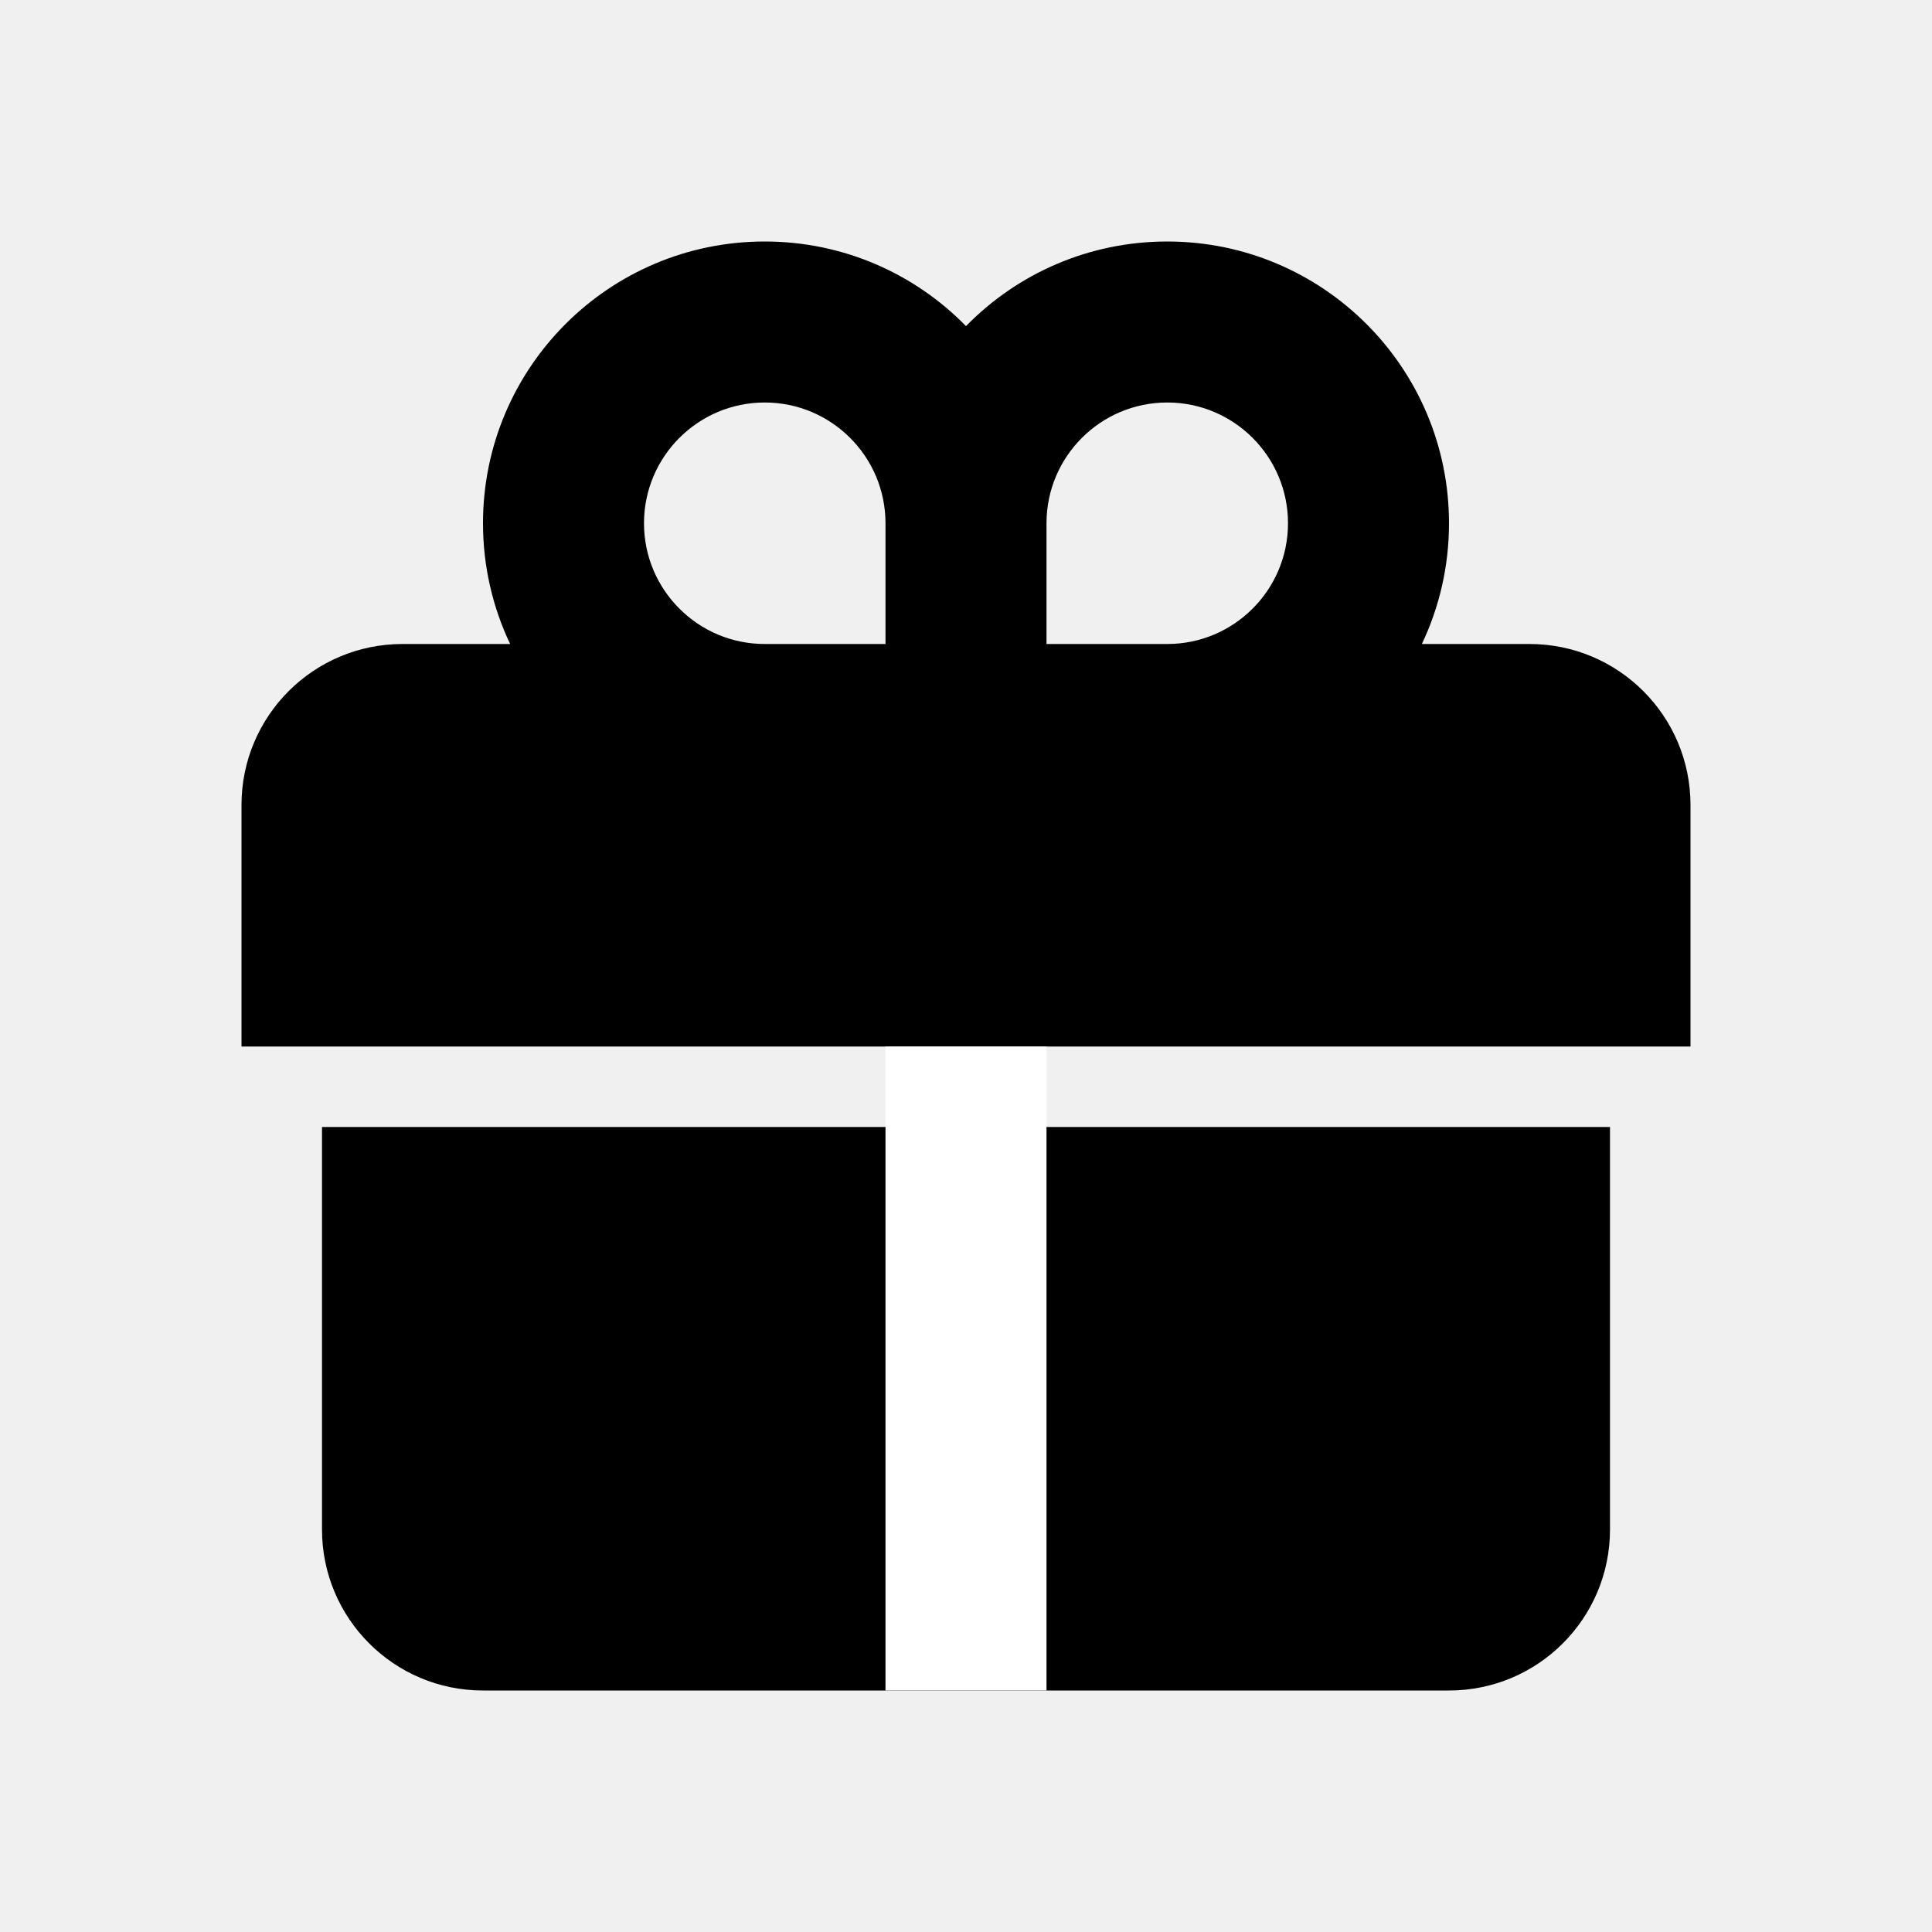
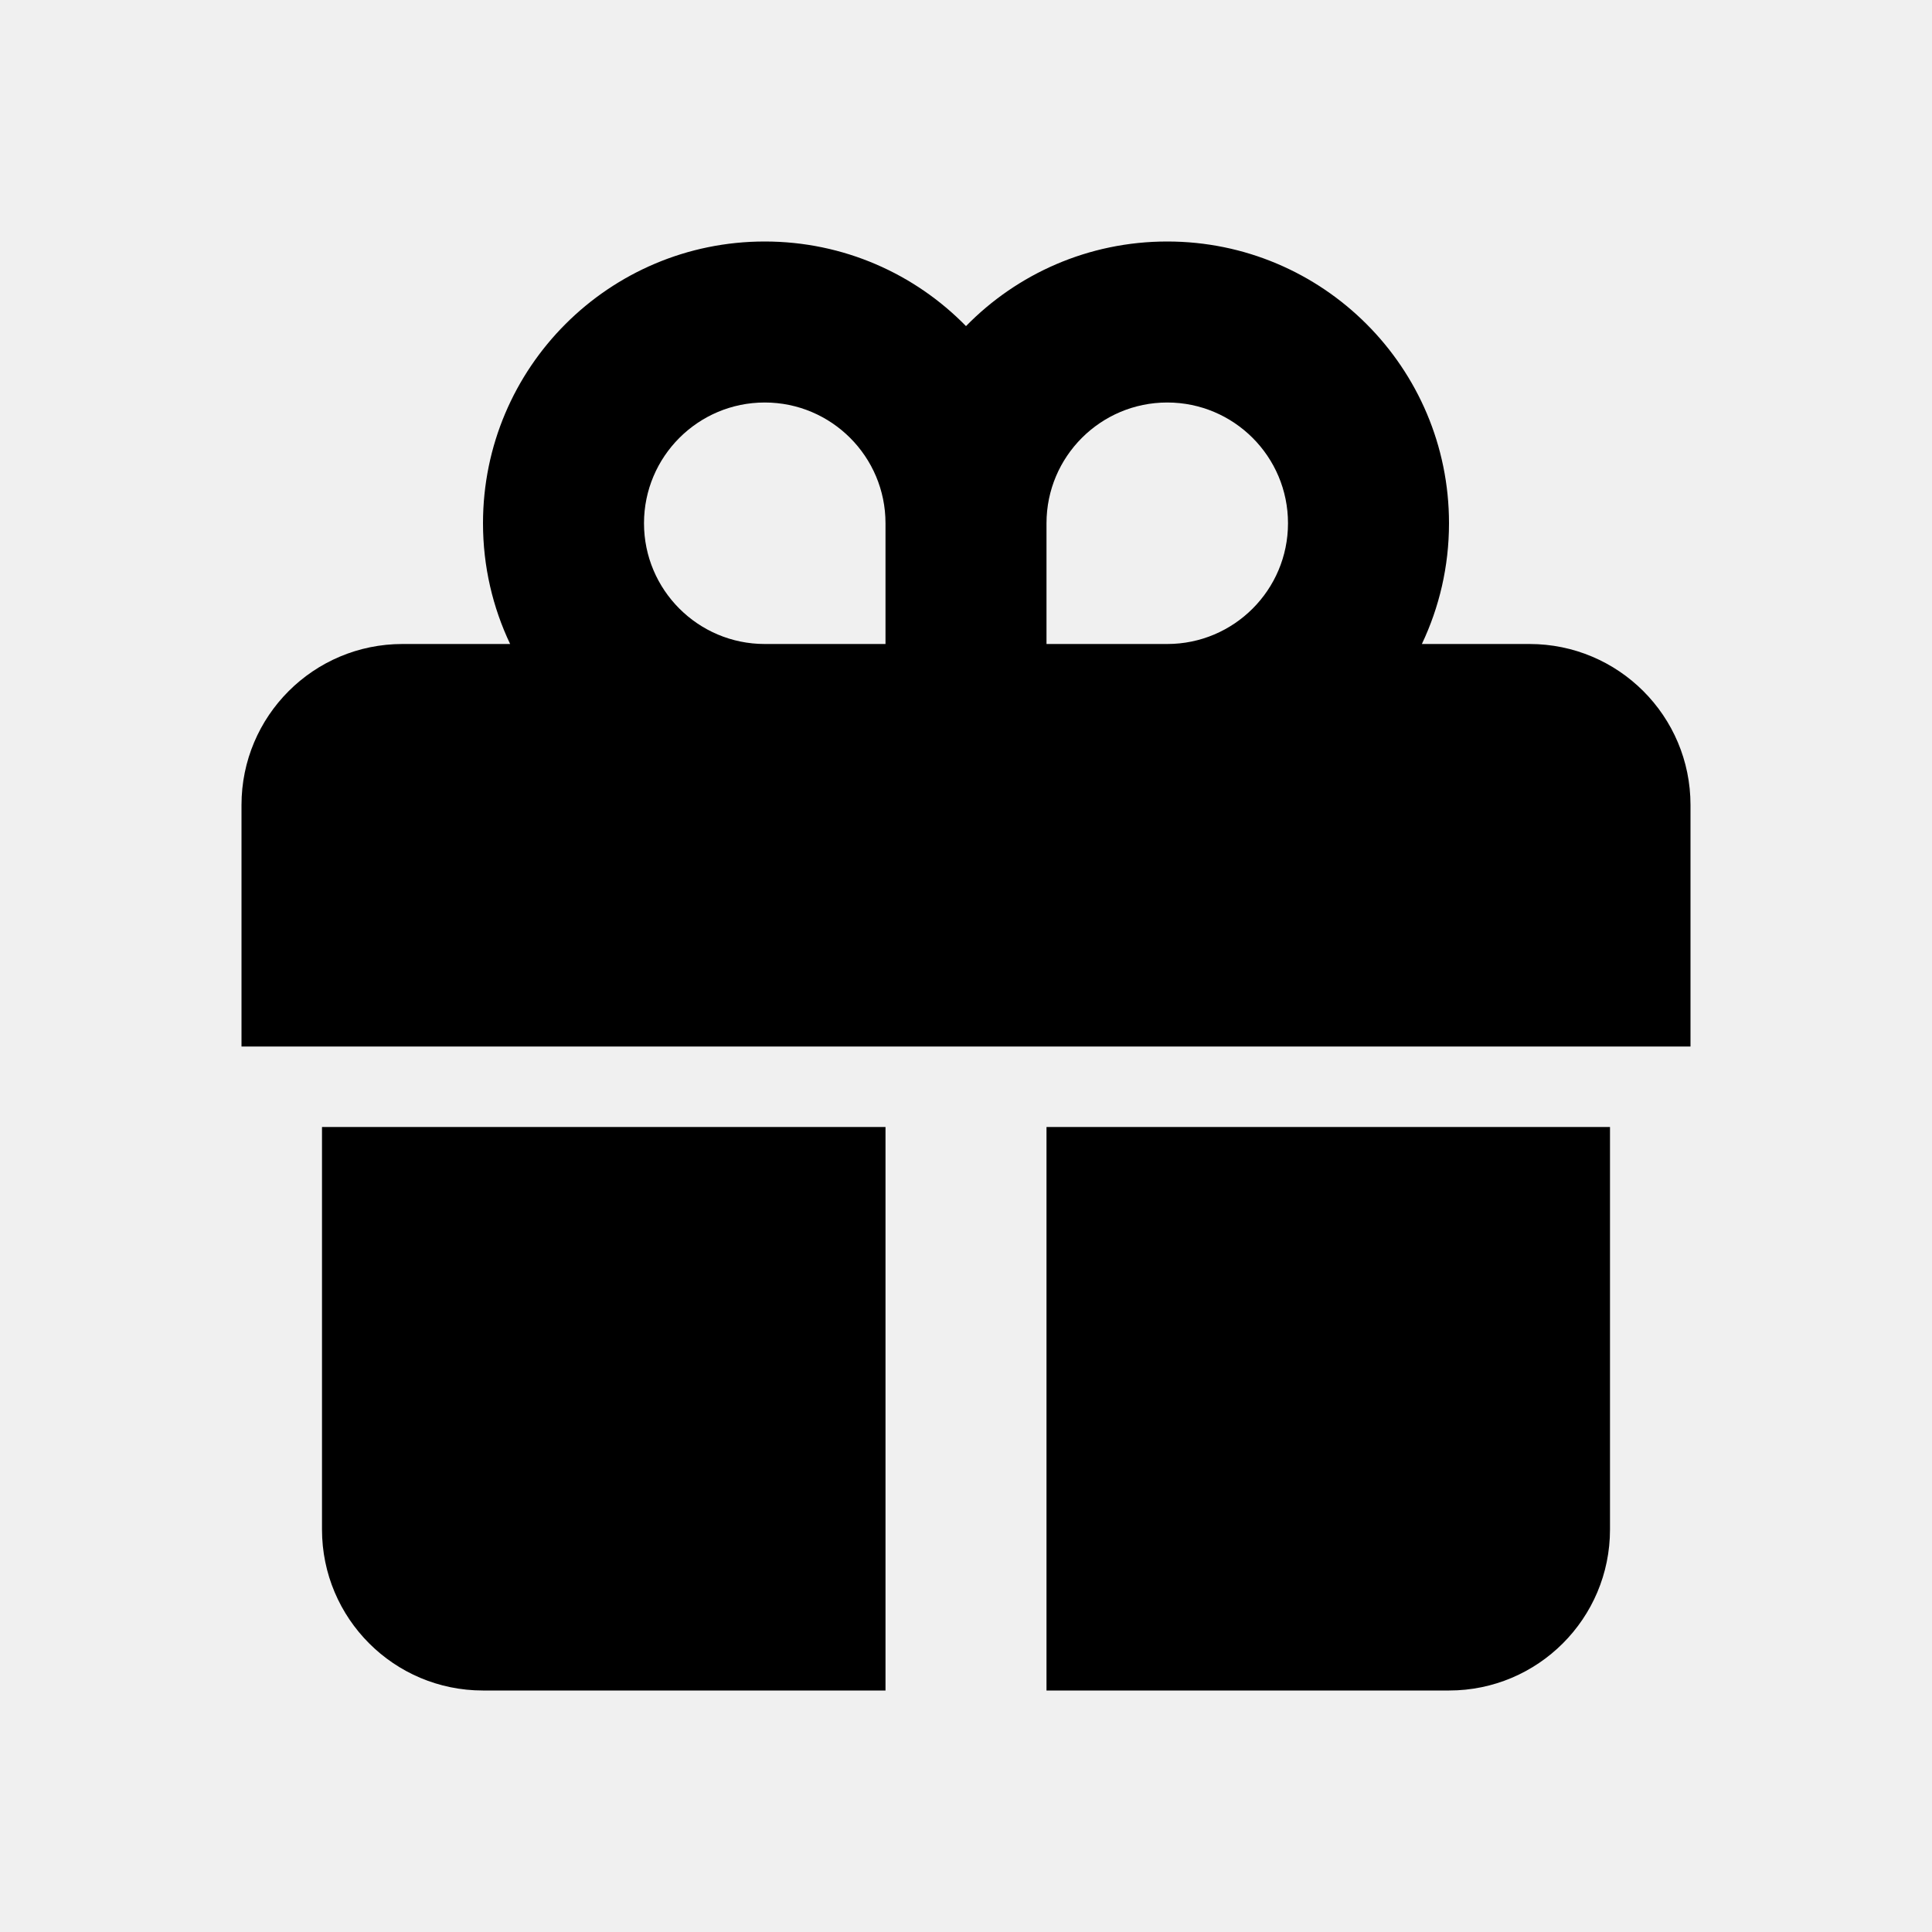
<svg xmlns="http://www.w3.org/2000/svg" width="24" height="24" viewBox="0 0 24 24">
-   <g fill="none" fill-rule="evenodd">
-     <path fill="#000" fill-rule="nonzero" d="M17.663,8 L19,8 C20.105,8 21,8.895 21,10 L21,13 L3,13 L3,10 C3,8.895 3.895,8 5,8 L6.337,8 C6.121,7.545 6,7.037 6,6.5 C6,4.567 7.567,3 9.5,3 C10.479,3 11.365,3.402 12,4.051 C12.635,3.402 13.521,3 14.5,3 C16.433,3 18,4.567 18,6.5 C18,7.037 17.879,7.545 17.663,8 Z M4,14 L20,14 L20,19 C20,20.105 19.105,21 18,21 L6,21 C4.895,21 4,20.105 4,19 L4,14 Z M14.5,8 C15.328,8 16,7.328 16,6.5 C16,5.672 15.328,5 14.5,5 C13.672,5 13,5.672 13,6.5 L13,8 L14.5,8 Z M9.5,8 L11,8 L11,6.5 C11,5.672 10.328,5 9.5,5 C8.672,5 8,5.672 8,6.5 C8,7.328 8.672,8 9.5,8 Z" />
-     <polygon fill="#FFF" points="11 13 13 13 13 21 11 21" />
-   </g>
+   <path d="M17.663,8 L19,8 C20.105,8 21,8.895 21,10 L21,13 L3,13 L3,10 C3,8.895 3.895,8 5,8 L6.337,8 C6.121,7.545 6,7.037 6,6.5 C6,4.567 7.567,3 9.5,3 C10.479,3 11.365,3.402 12,4.051 C12.635,3.402 13.521,3 14.5,3 C16.433,3 18,4.567 18,6.5 C18,7.037 17.879,7.545 17.663,8 Z M11,14 L11,21 L6,21 C4.895,21 4,20.105 4,19 L4,14 L11,14 Z M13,14 L20,14 L20,19 C20,20.105 19.105,21 18,21 L13,21 L13,14 Z M14.5,8 C15.328,8 16,7.328 16,6.5 C16,5.672 15.328,5 14.5,5 C13.672,5 13,5.672 13,6.5 L13,8 L14.5,8 Z M9.5,8 L11,8 L11,6.5 C11,5.672 10.328,5 9.5,5 C8.672,5 8,5.672 8,6.5 C8,7.328 8.672,8 9.5,8 Z" />
</svg>
